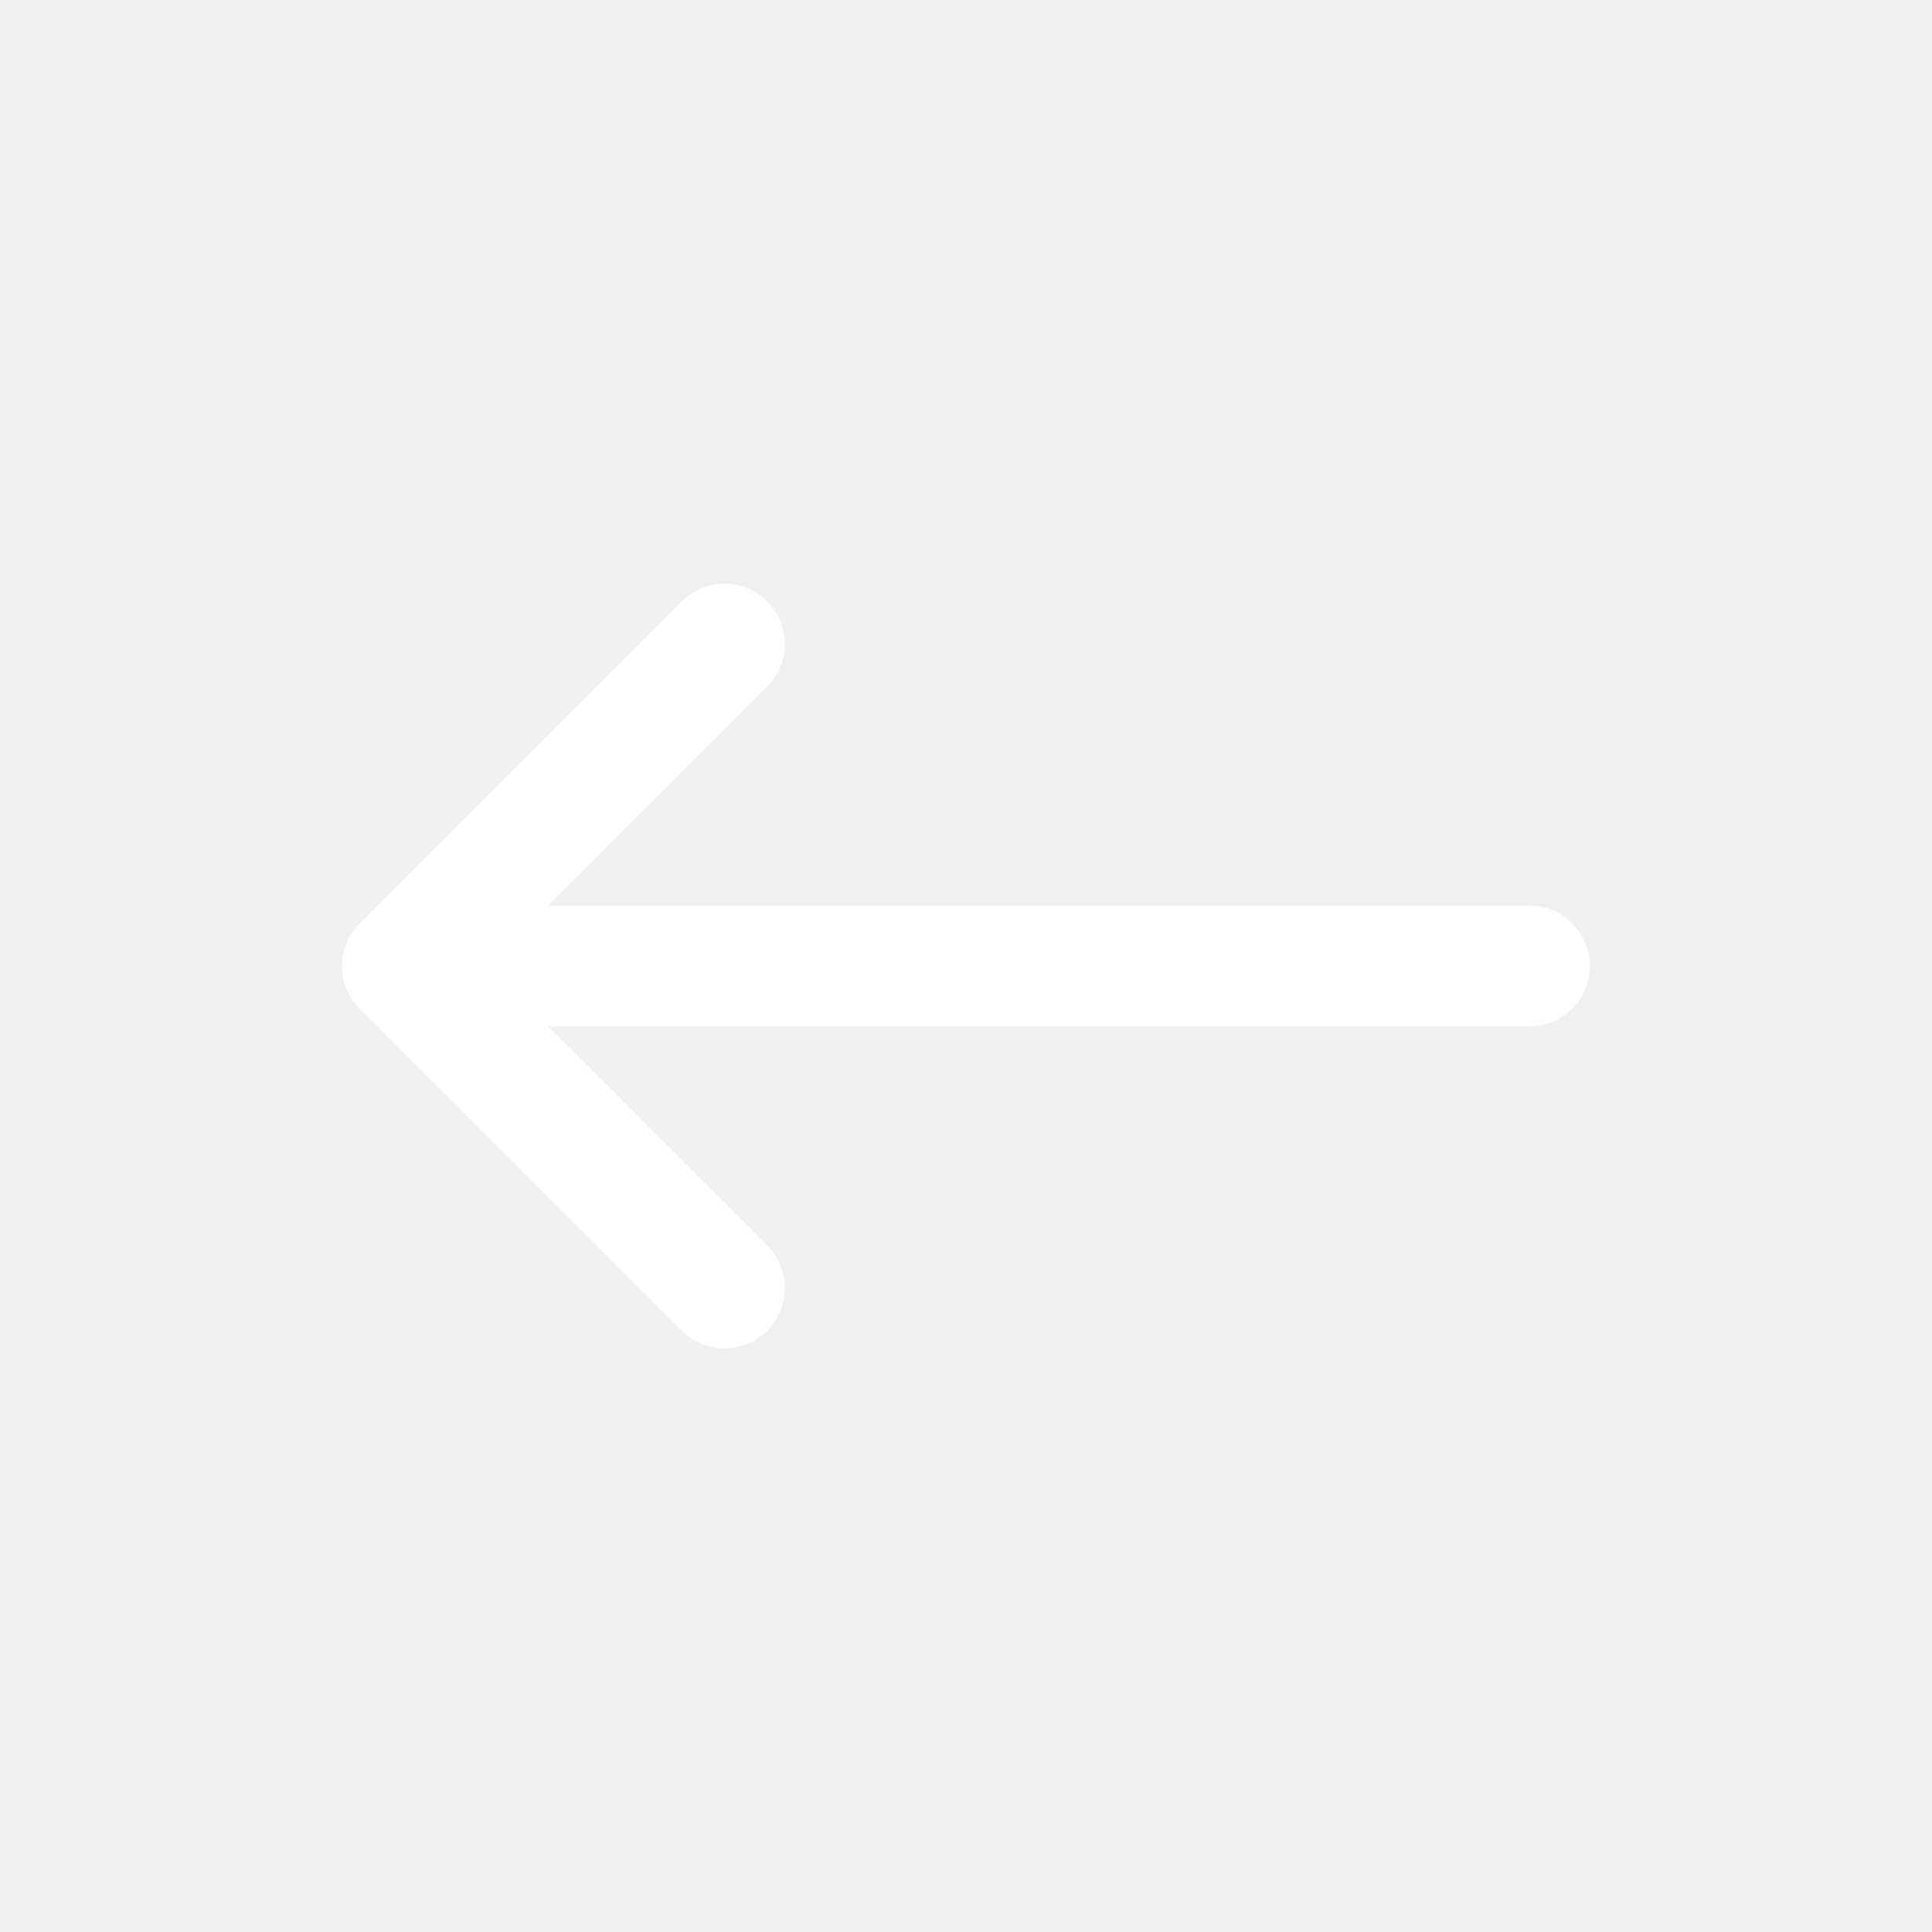
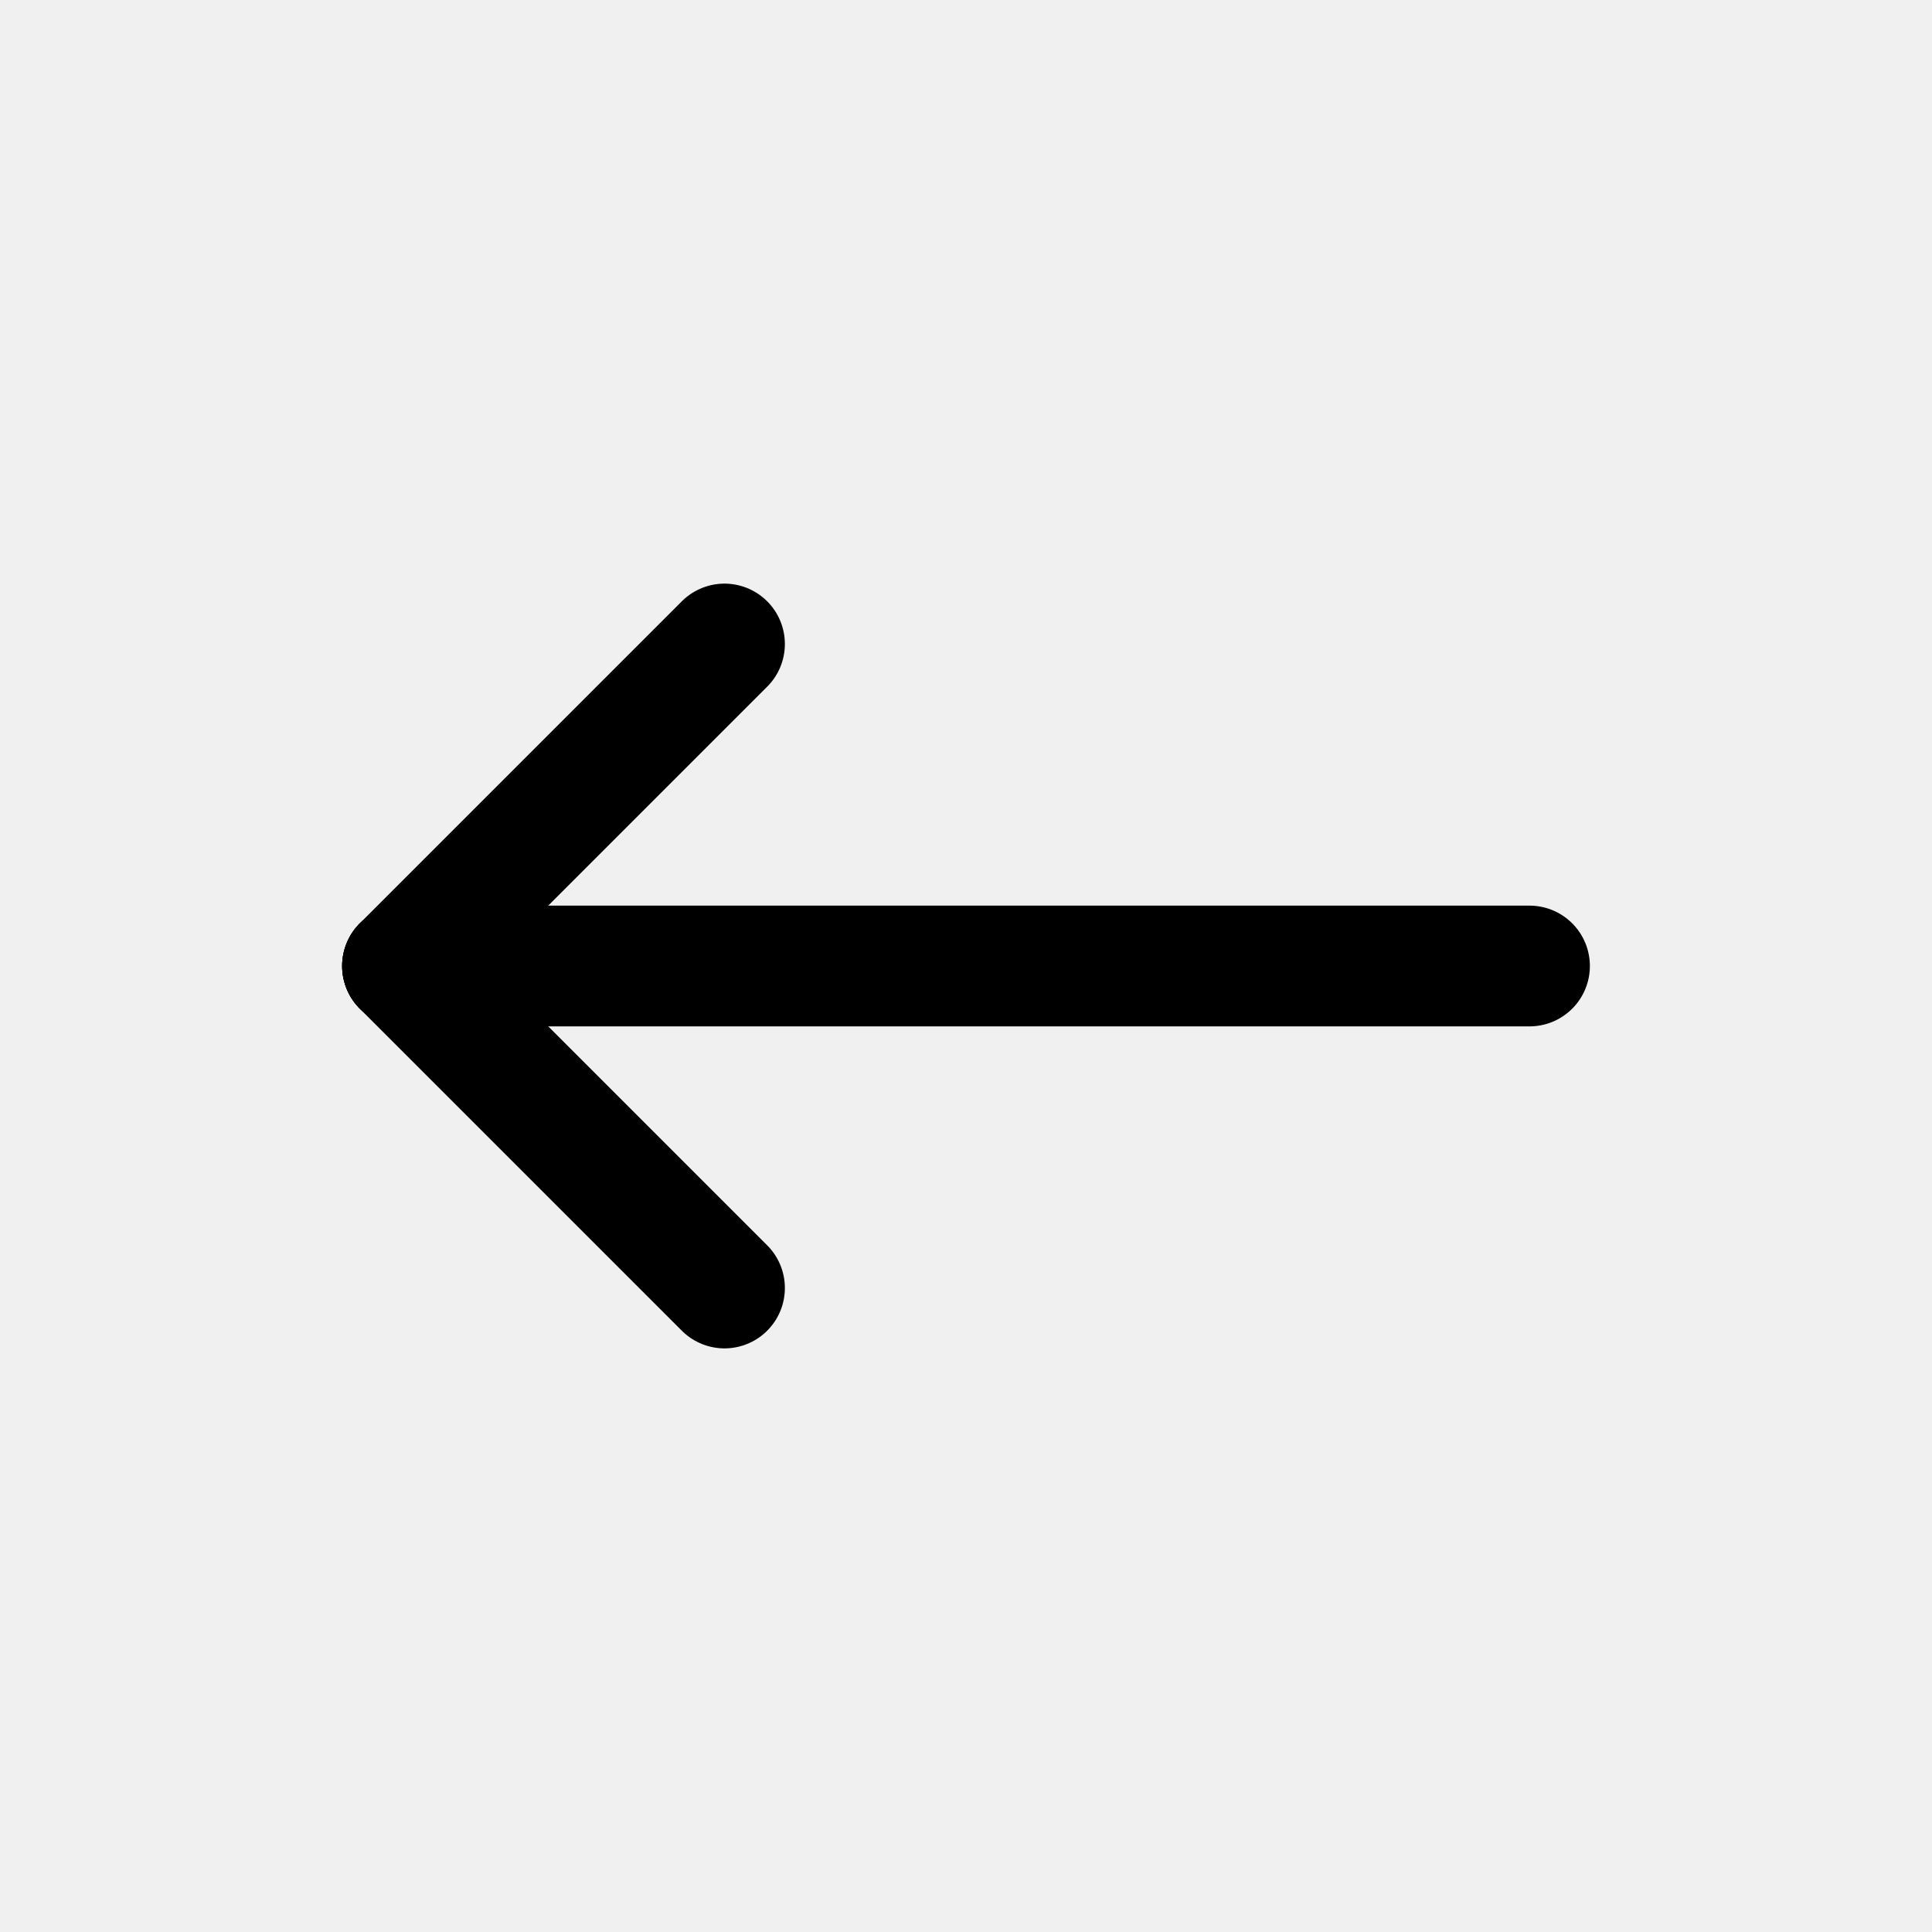
- <svg xmlns="http://www.w3.org/2000/svg" class="icon icon-tabler icon-tabler-arrow-narrow-left" width="44" height="44" viewBox="0 0 24 24" stroke-width="1.5" stroke="#ffffff" fill="none" stroke-linecap="round" stroke-linejoin="round">
+ <svg xmlns="http://www.w3.org/2000/svg" class="icon icon-tabler icon-tabler-arrow-narrow-left" width="44" height="44" viewBox="0 0 24 24" stroke-width="1.5" stroke="#000000" fill="none" stroke-linecap="round" stroke-linejoin="round">
  <path stroke="none" d="M0 0h24v24H0z" fill="none" />
  <line x1="5" y1="12" x2="19" y2="12" />
  <line x1="5" y1="12" x2="9" y2="16" />
  <line x1="5" y1="12" x2="9" y2="8" />
</svg>
